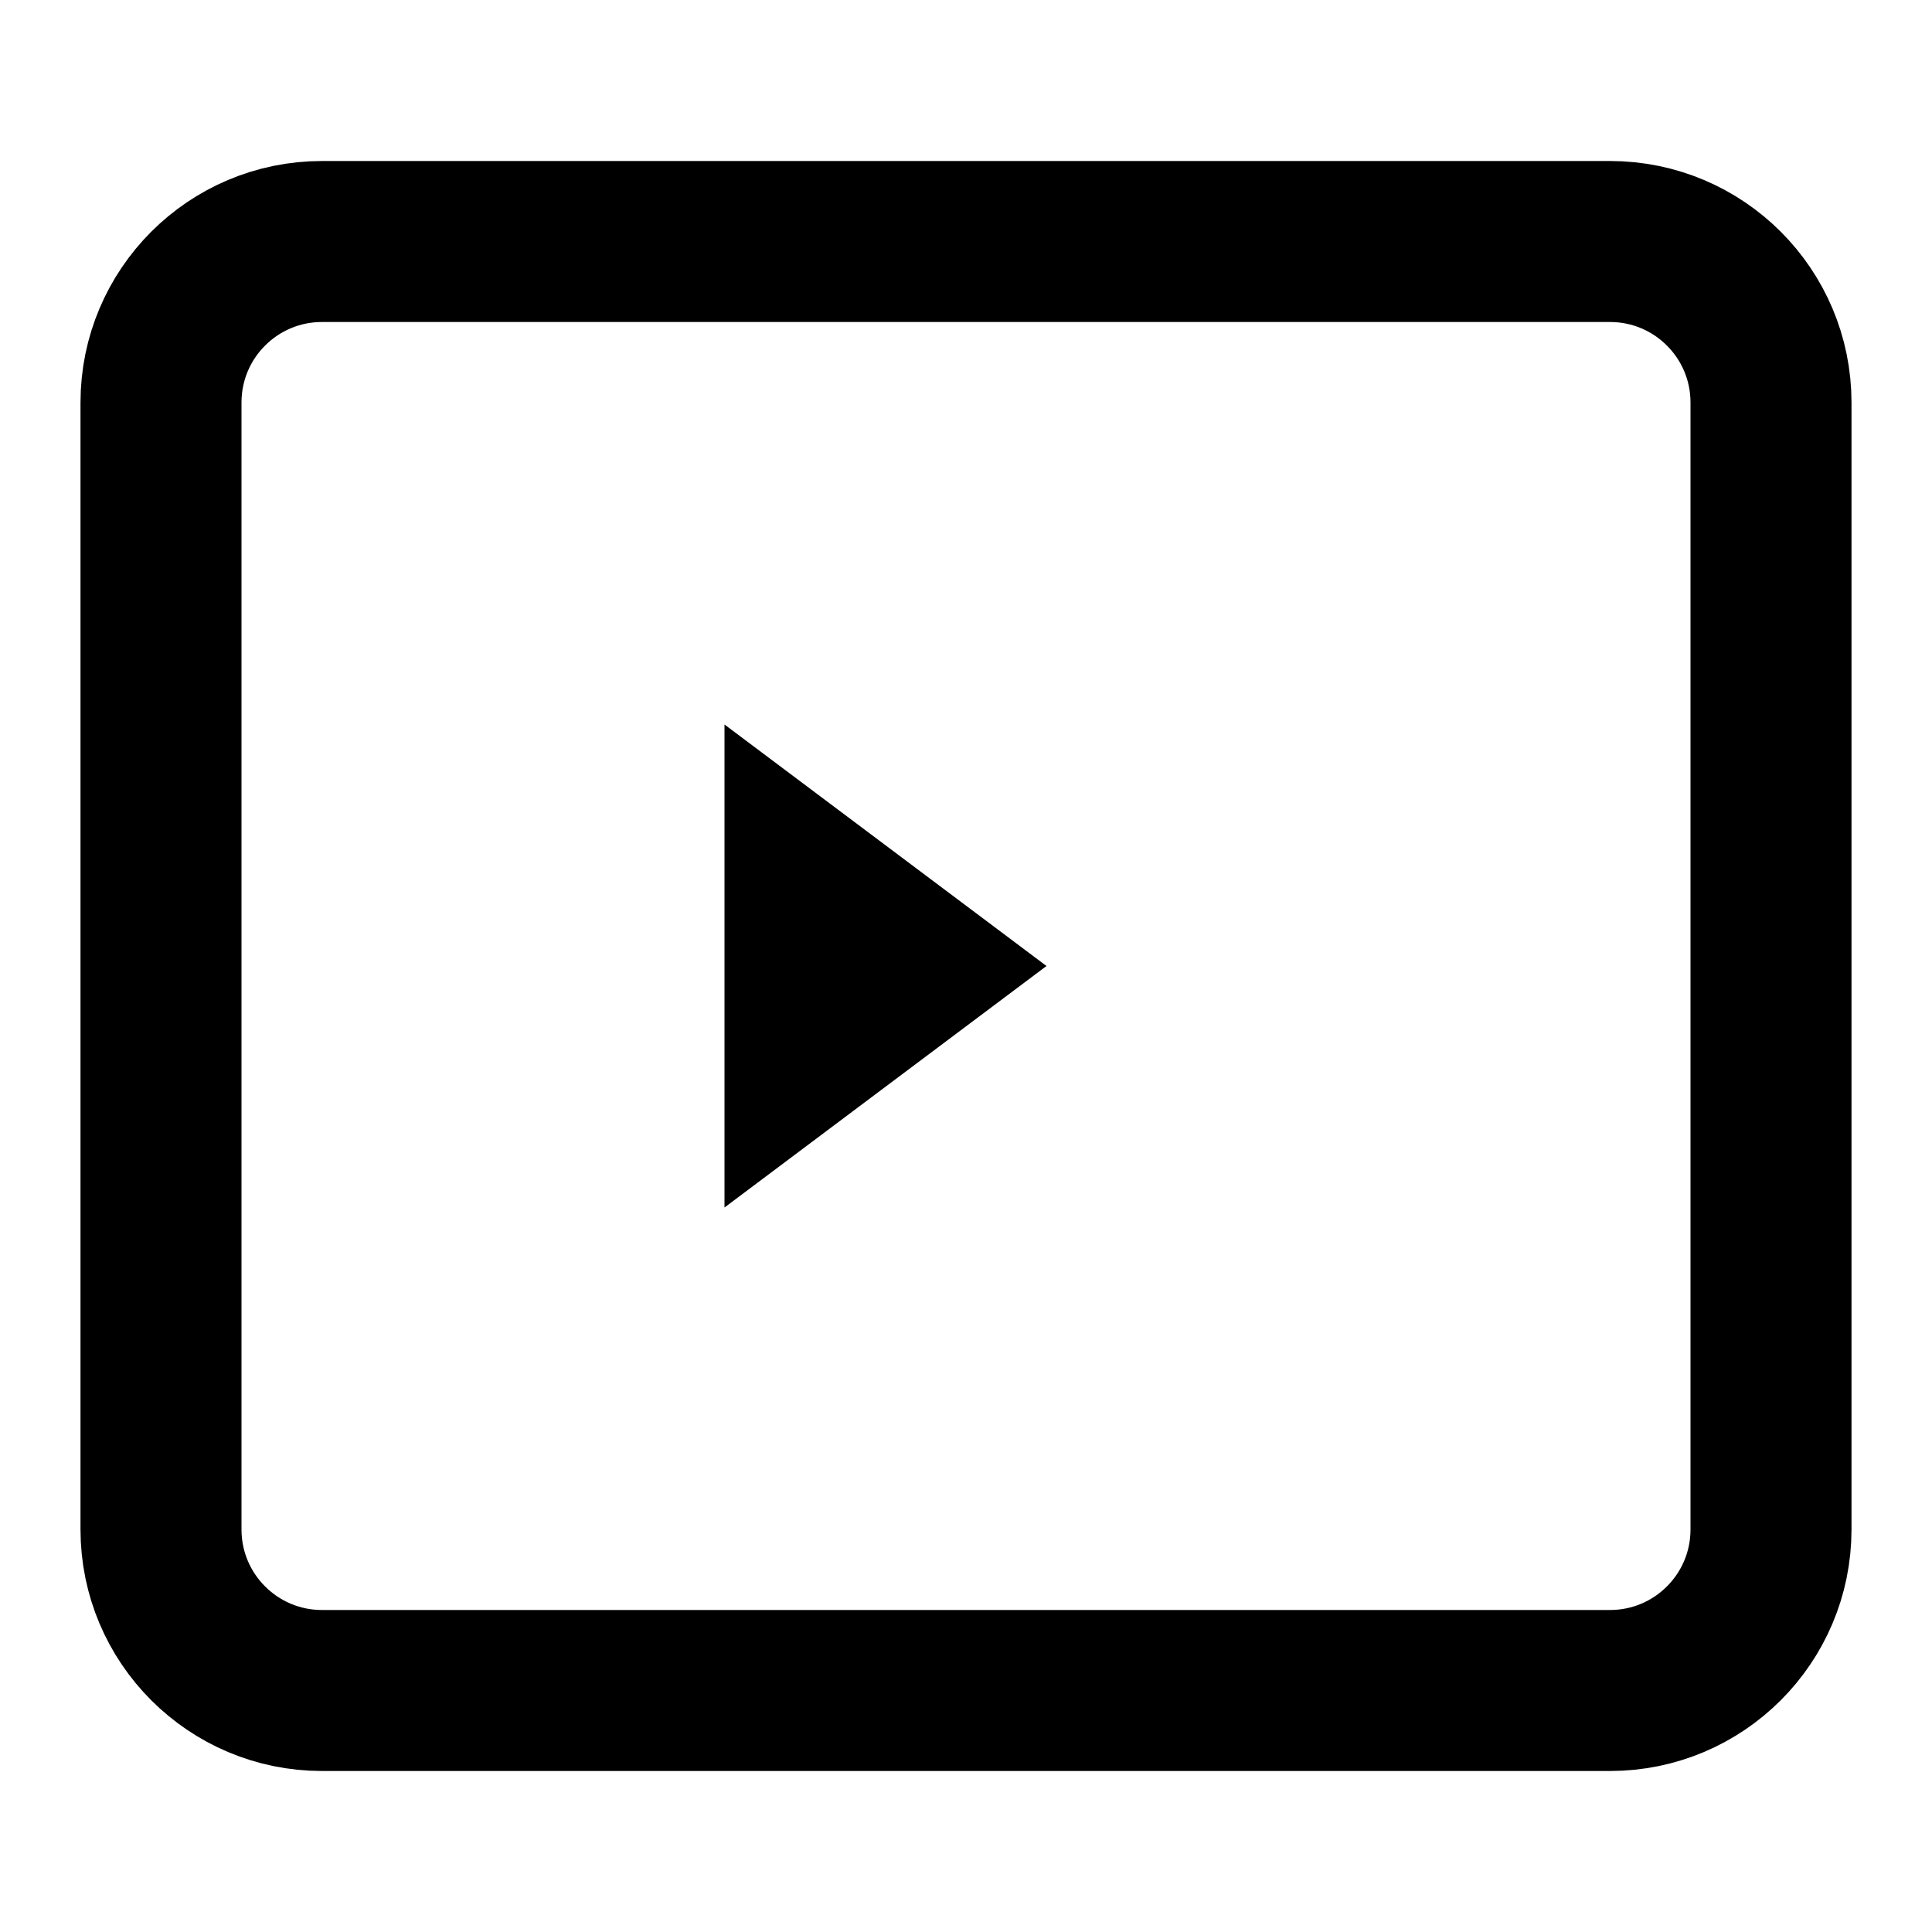
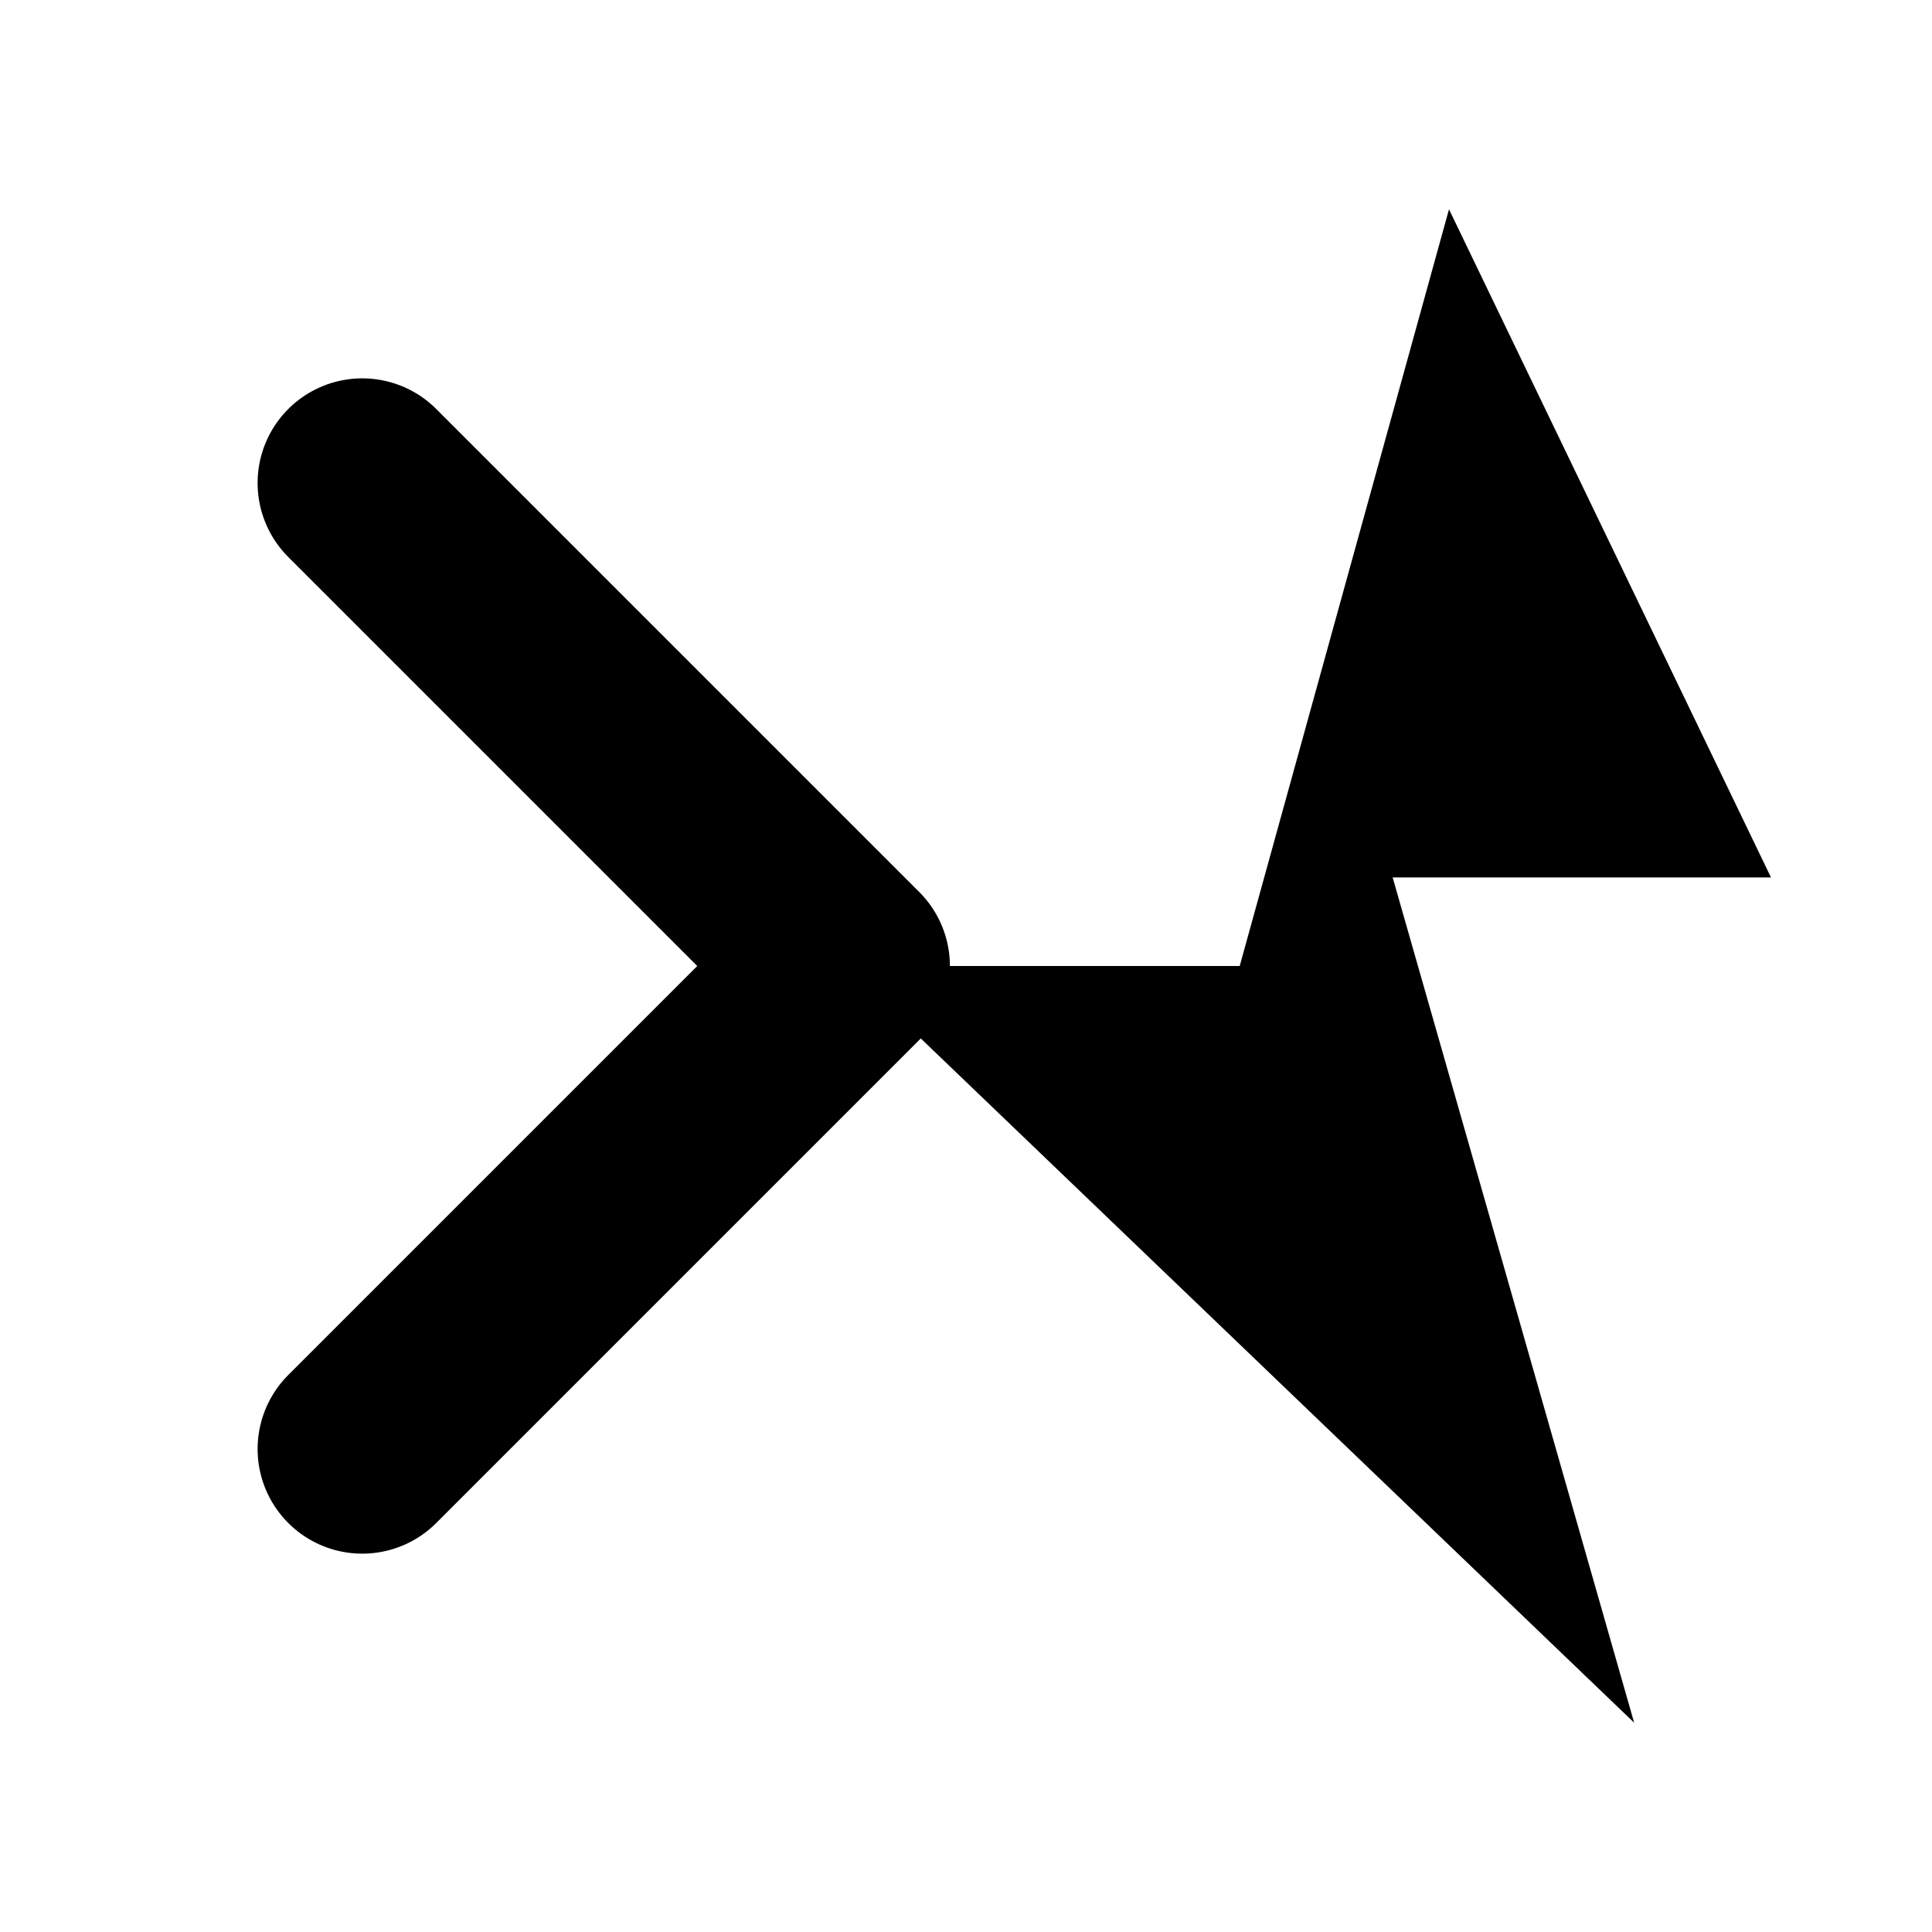
<svg xmlns="http://www.w3.org/2000/svg" width="24" height="24" viewBox="0 0 24 24" fill="none">
-   <rect x="2" y="3" width="20" height="18" rx="2" stroke="currentColor" stroke-width="2" />
-   <path d="M9 9l4 3-4 3V9z" fill="currentColor" />
+   <path d="M4.5 6L10.5 12L4.5 18" stroke="currentColor" stroke-width="2.6" stroke-linecap="round" stroke-linejoin="round" />
+   <path d="M18 2.6L22 10.9H17.3L20.3 21.4L10.5 12H15.4L18 2.6Z" fill="currentColor" />
</svg>
